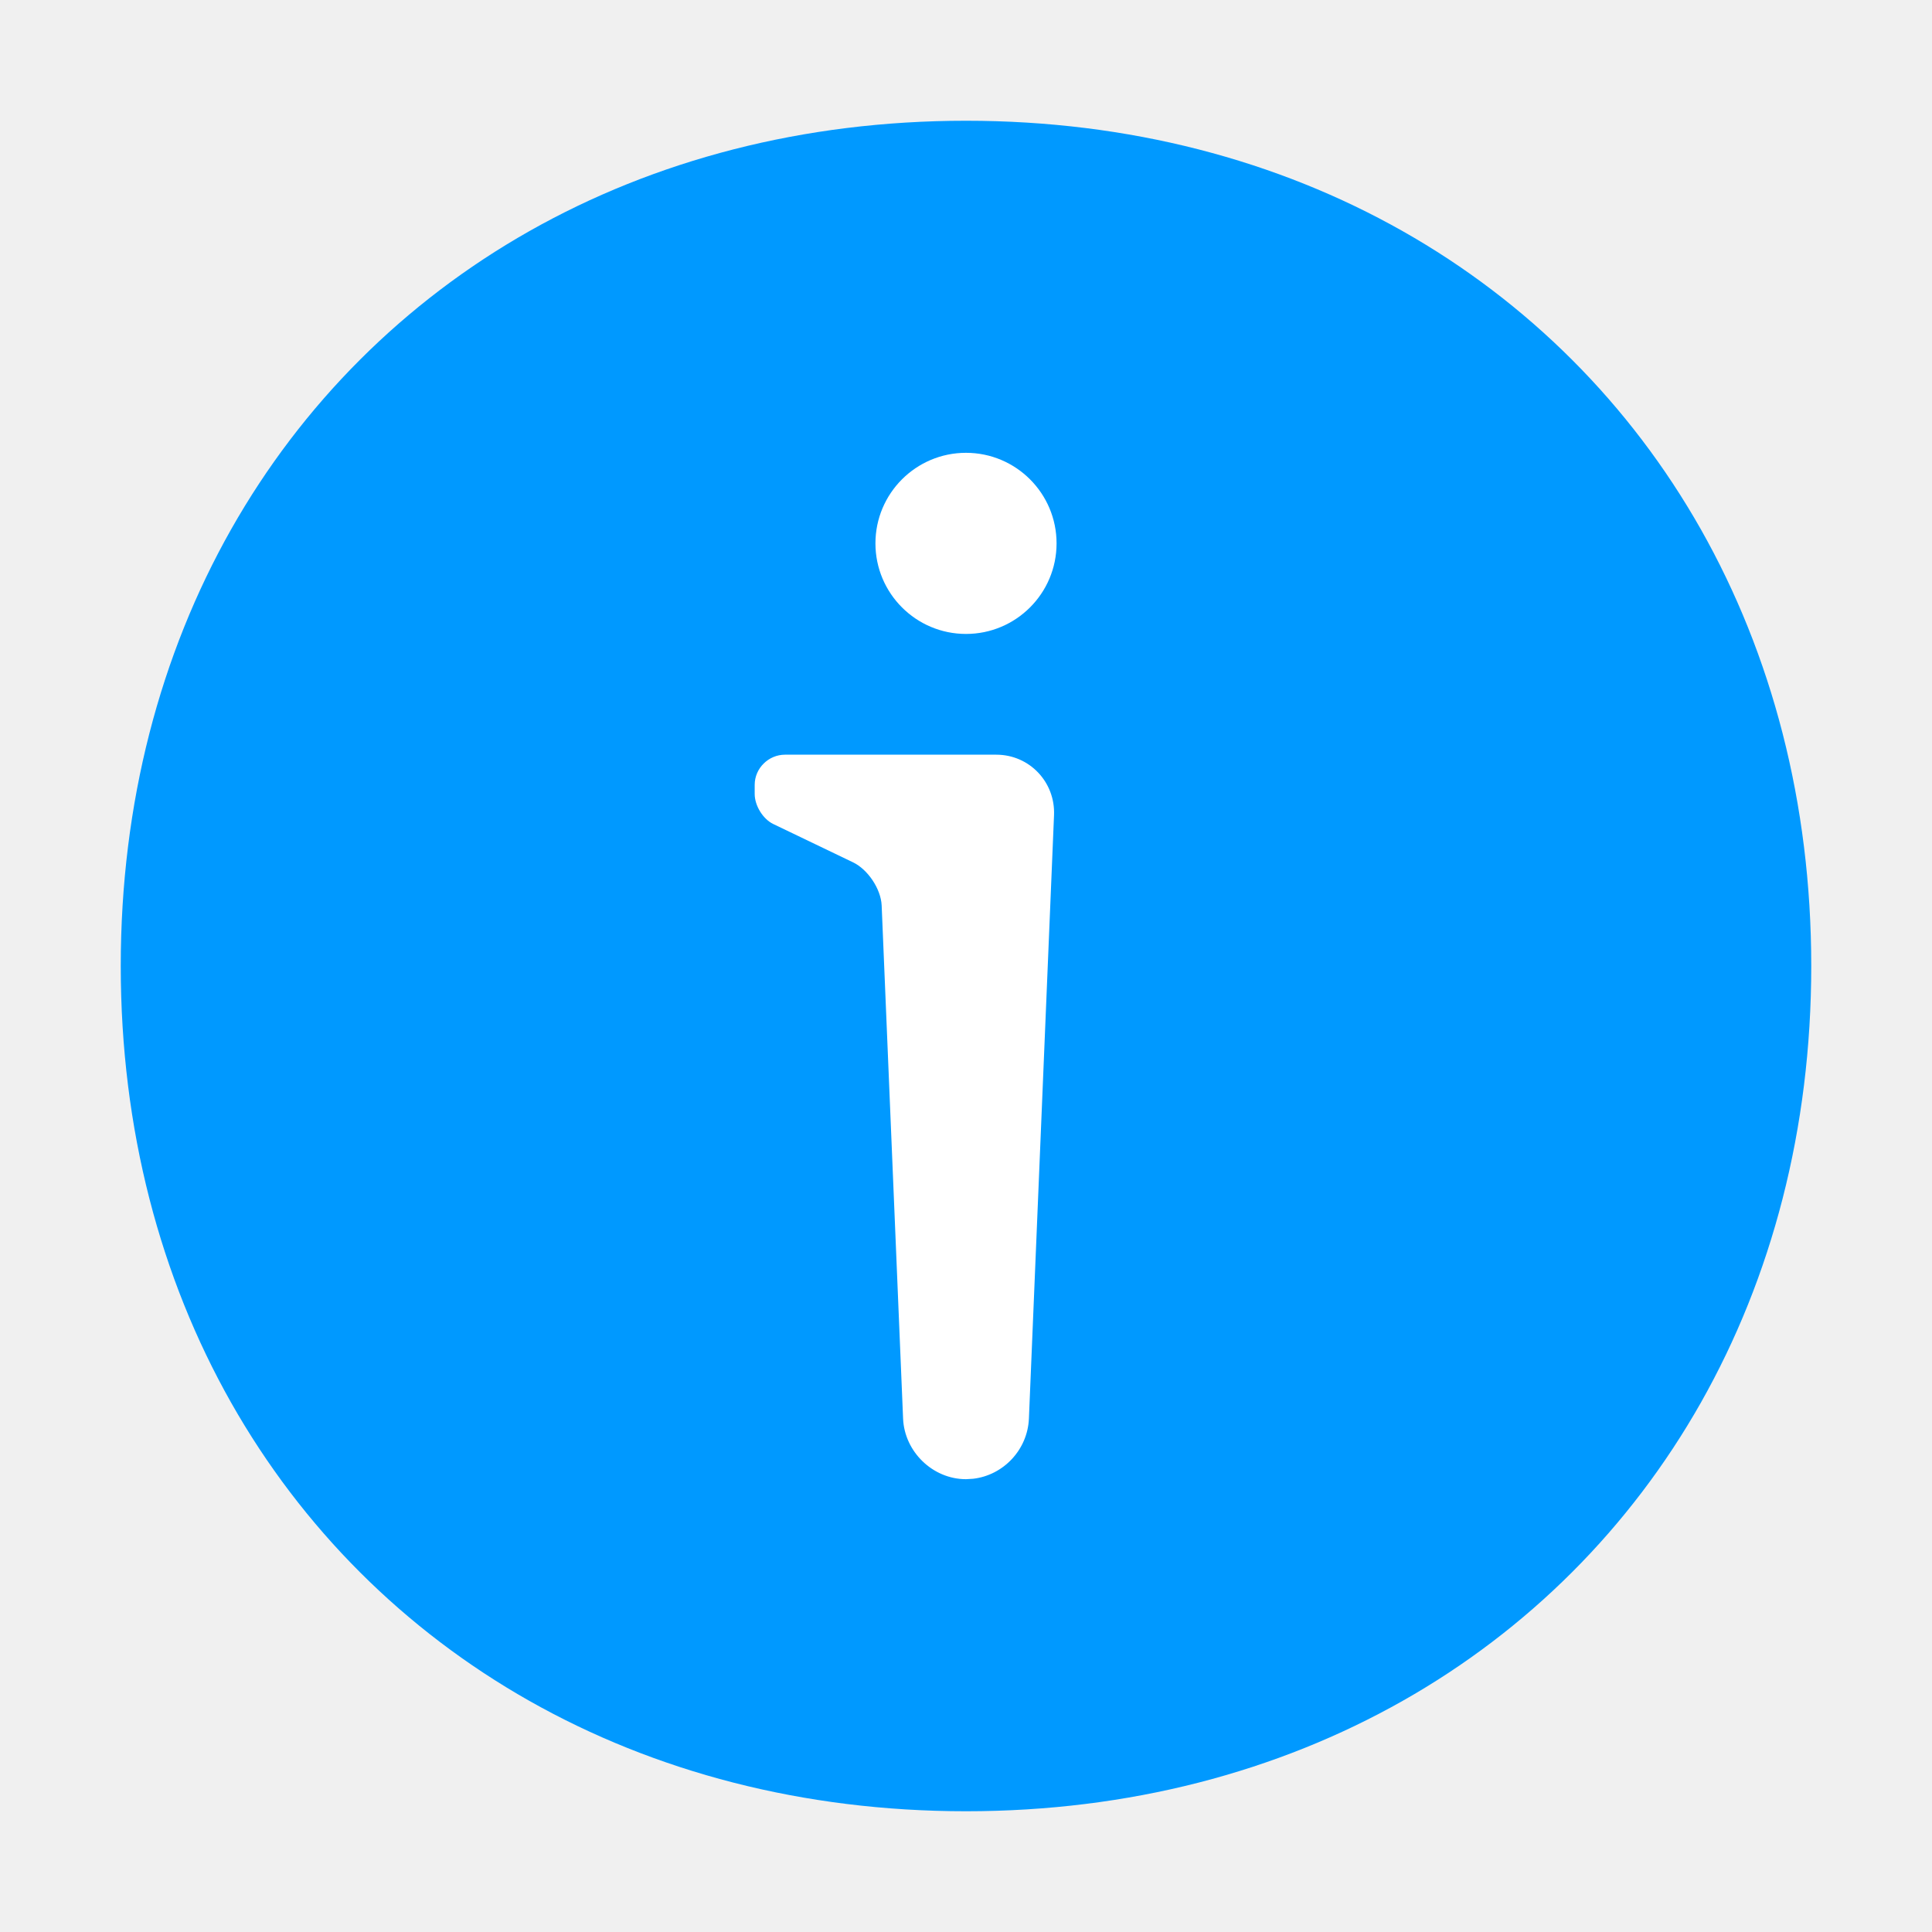
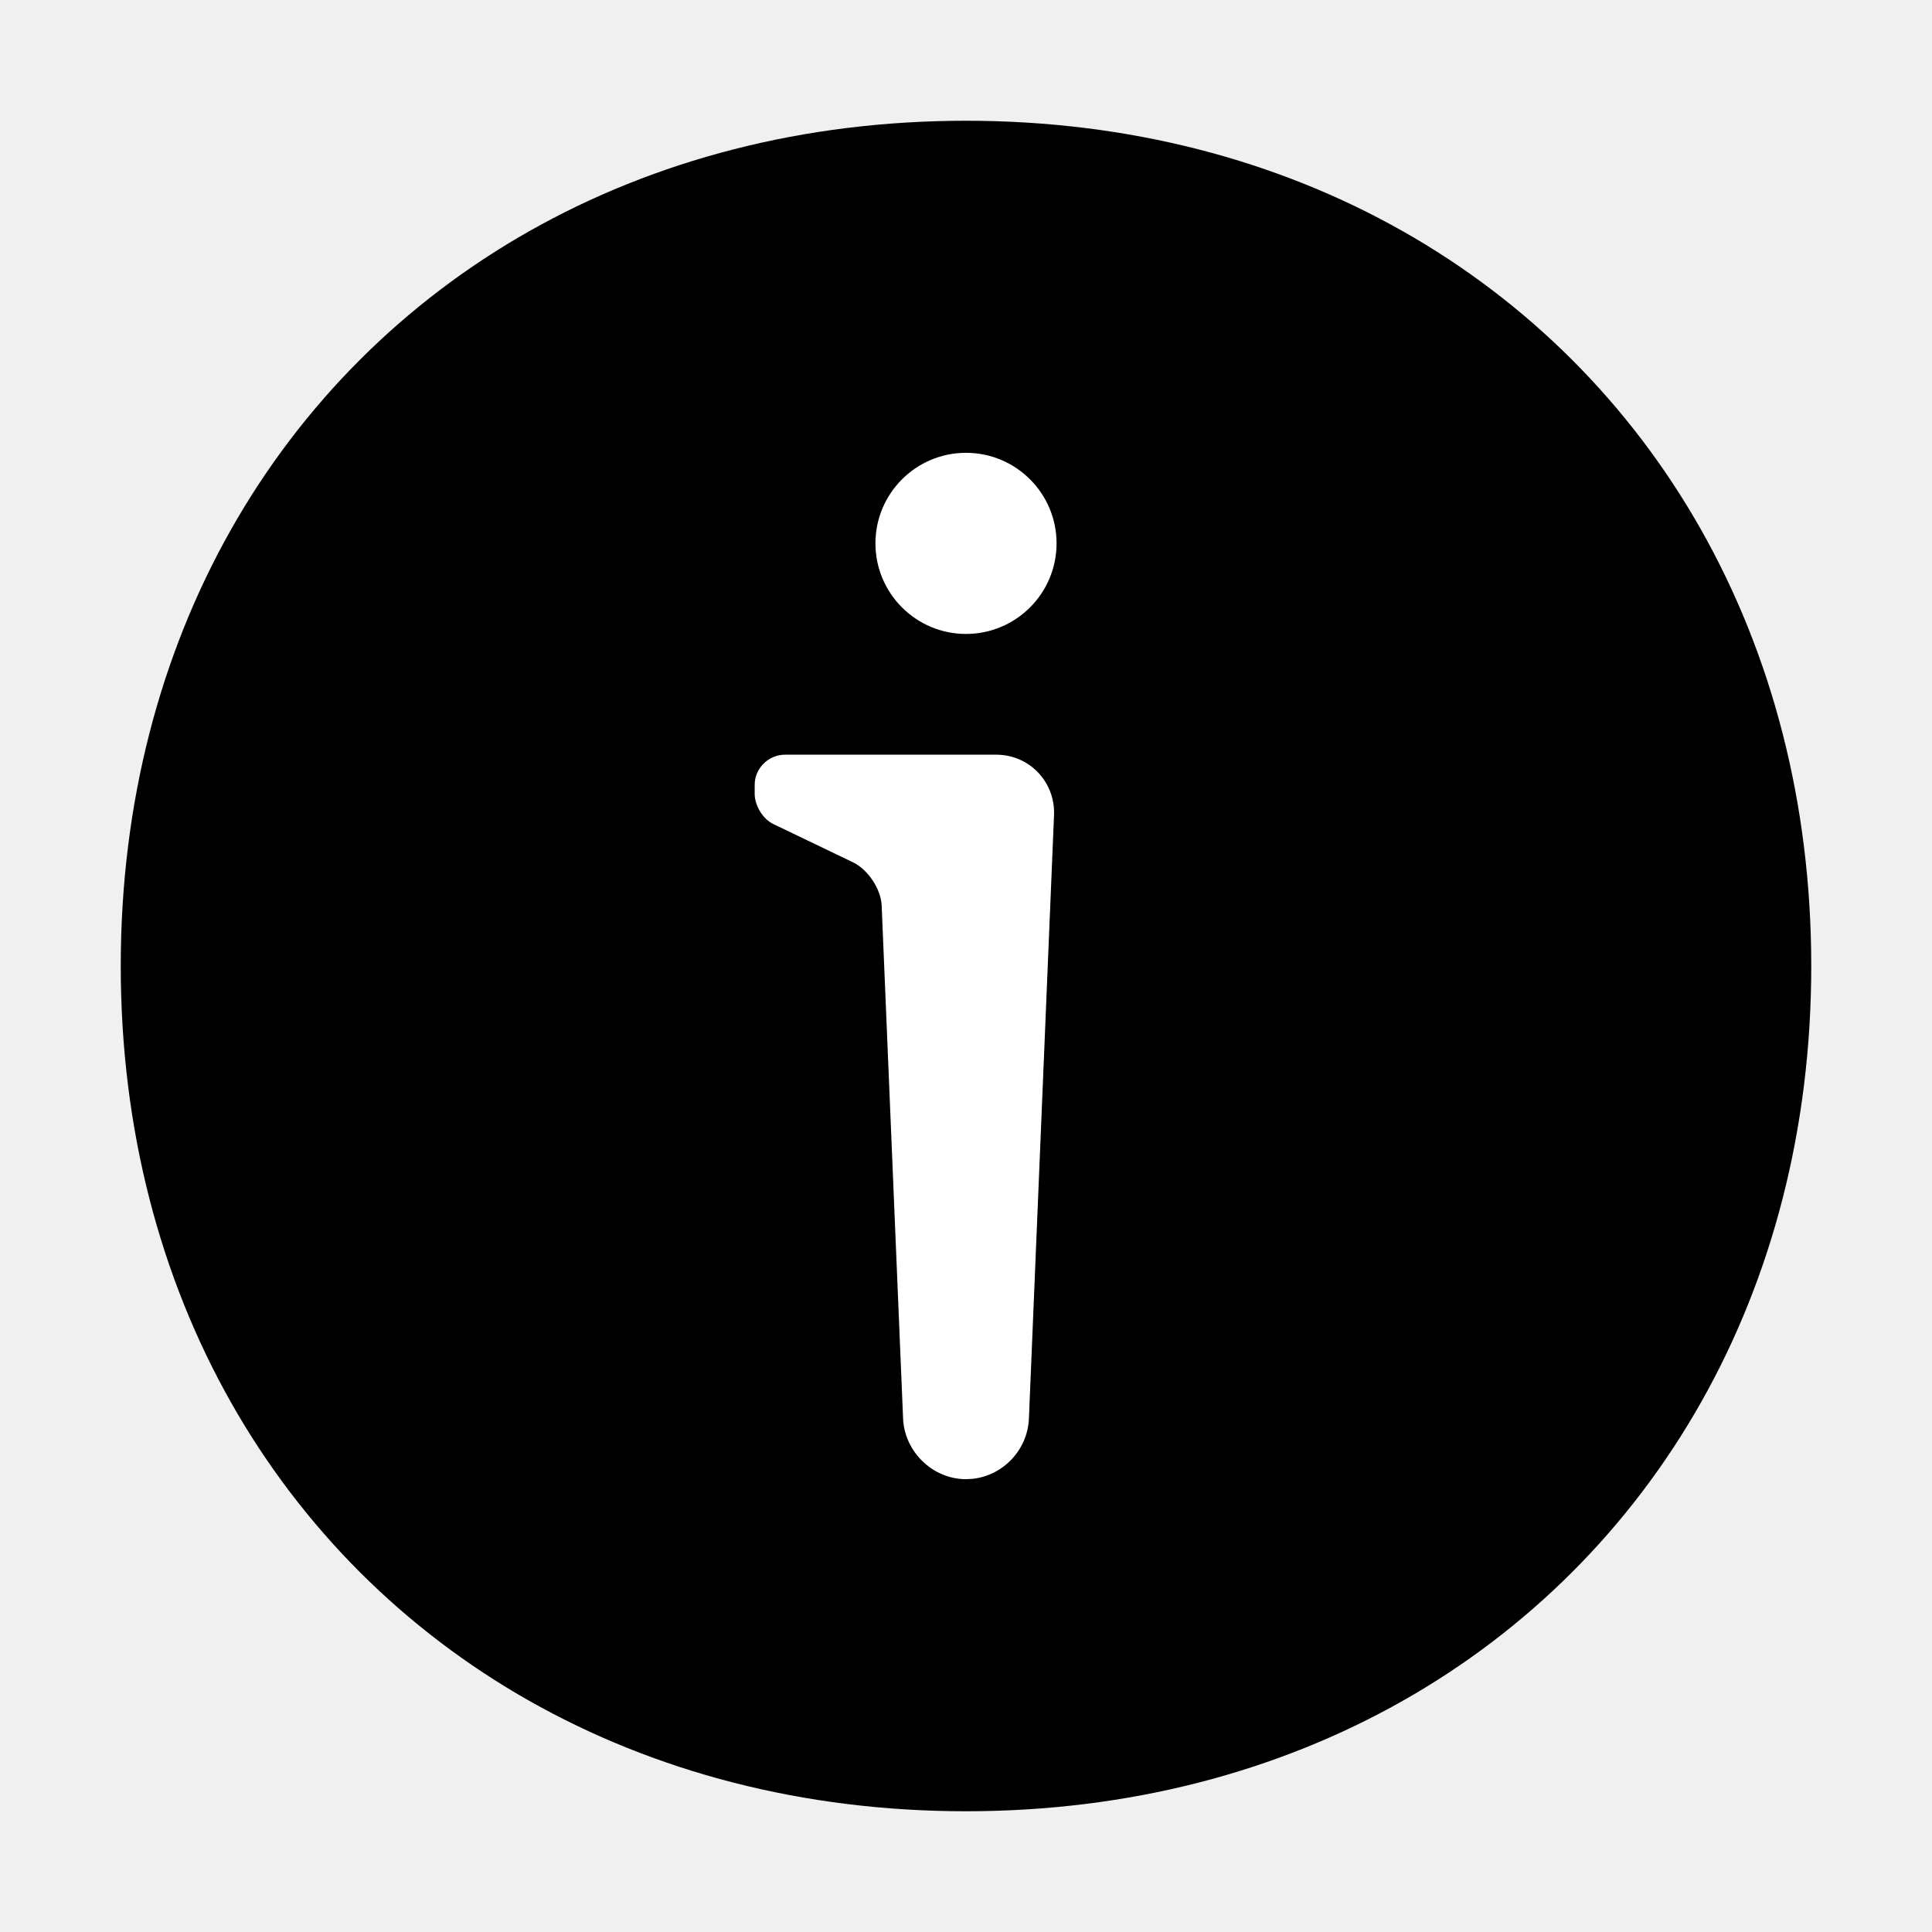
<svg xmlns="http://www.w3.org/2000/svg" width="32" height="32" viewBox="0 0 32 32" fill="none">
-   <path fill-rule="evenodd" clip-rule="evenodd" d="M16 2C18.702 2 21.158 2.655 23.232 3.828C25.306 5.002 26.998 6.694 28.172 8.768C29.345 10.842 30 13.298 30 16C30 18.702 29.345 21.158 28.172 23.232C26.998 25.306 25.306 26.998 23.232 28.172C21.158 29.345 18.702 30 16 30C13.298 30 10.842 29.345 8.768 28.172C6.694 26.998 5.002 25.306 3.828 23.232C2.655 21.158 2 18.702 2 16C2 13.298 2.655 10.842 3.828 8.768C5.002 6.694 6.694 5.002 8.768 3.828C10.842 2.655 13.298 2 16 2Z" fill="#0099FF" />
+   <path fill-rule="evenodd" clip-rule="evenodd" d="M16 2C18.702 2 21.158 2.655 23.232 3.828C25.306 5.002 26.998 6.694 28.172 8.768C29.345 10.842 30 13.298 30 16C30 18.702 29.345 21.158 28.172 23.232C26.998 25.306 25.306 26.998 23.232 28.172C21.158 29.345 18.702 30 16 30C13.298 30 10.842 29.345 8.768 28.172C6.694 26.998 5.002 25.306 3.828 23.232C2.655 21.158 2 18.702 2 16C2 13.298 2.655 10.842 3.828 8.768C5.002 6.694 6.694 5.002 8.768 3.828C10.842 2.655 13.298 2 16 2Z" fill="currentColor" />
  <path fill-rule="evenodd" clip-rule="evenodd" d="M16.501 12.5C17.053 12.5 17.481 12.956 17.458 13.502L17.042 23.497C17.02 24.012 16.62 24.435 16.118 24.493L16 24.5C15.448 24.5 14.981 24.044 14.958 23.497L14.603 14.995C14.59 14.722 14.373 14.4 14.129 14.283L12.807 13.648C12.637 13.566 12.5 13.344 12.5 13.15V13C12.5 12.724 12.73 12.5 13.002 12.5H16.501ZM16 7.5C16.828 7.5 17.5 8.172 17.5 9C17.5 9.828 16.828 10.5 16 10.5C15.172 10.5 14.5 9.828 14.5 9C14.5 8.172 15.172 7.5 16 7.5Z" fill="white" />
</svg>
